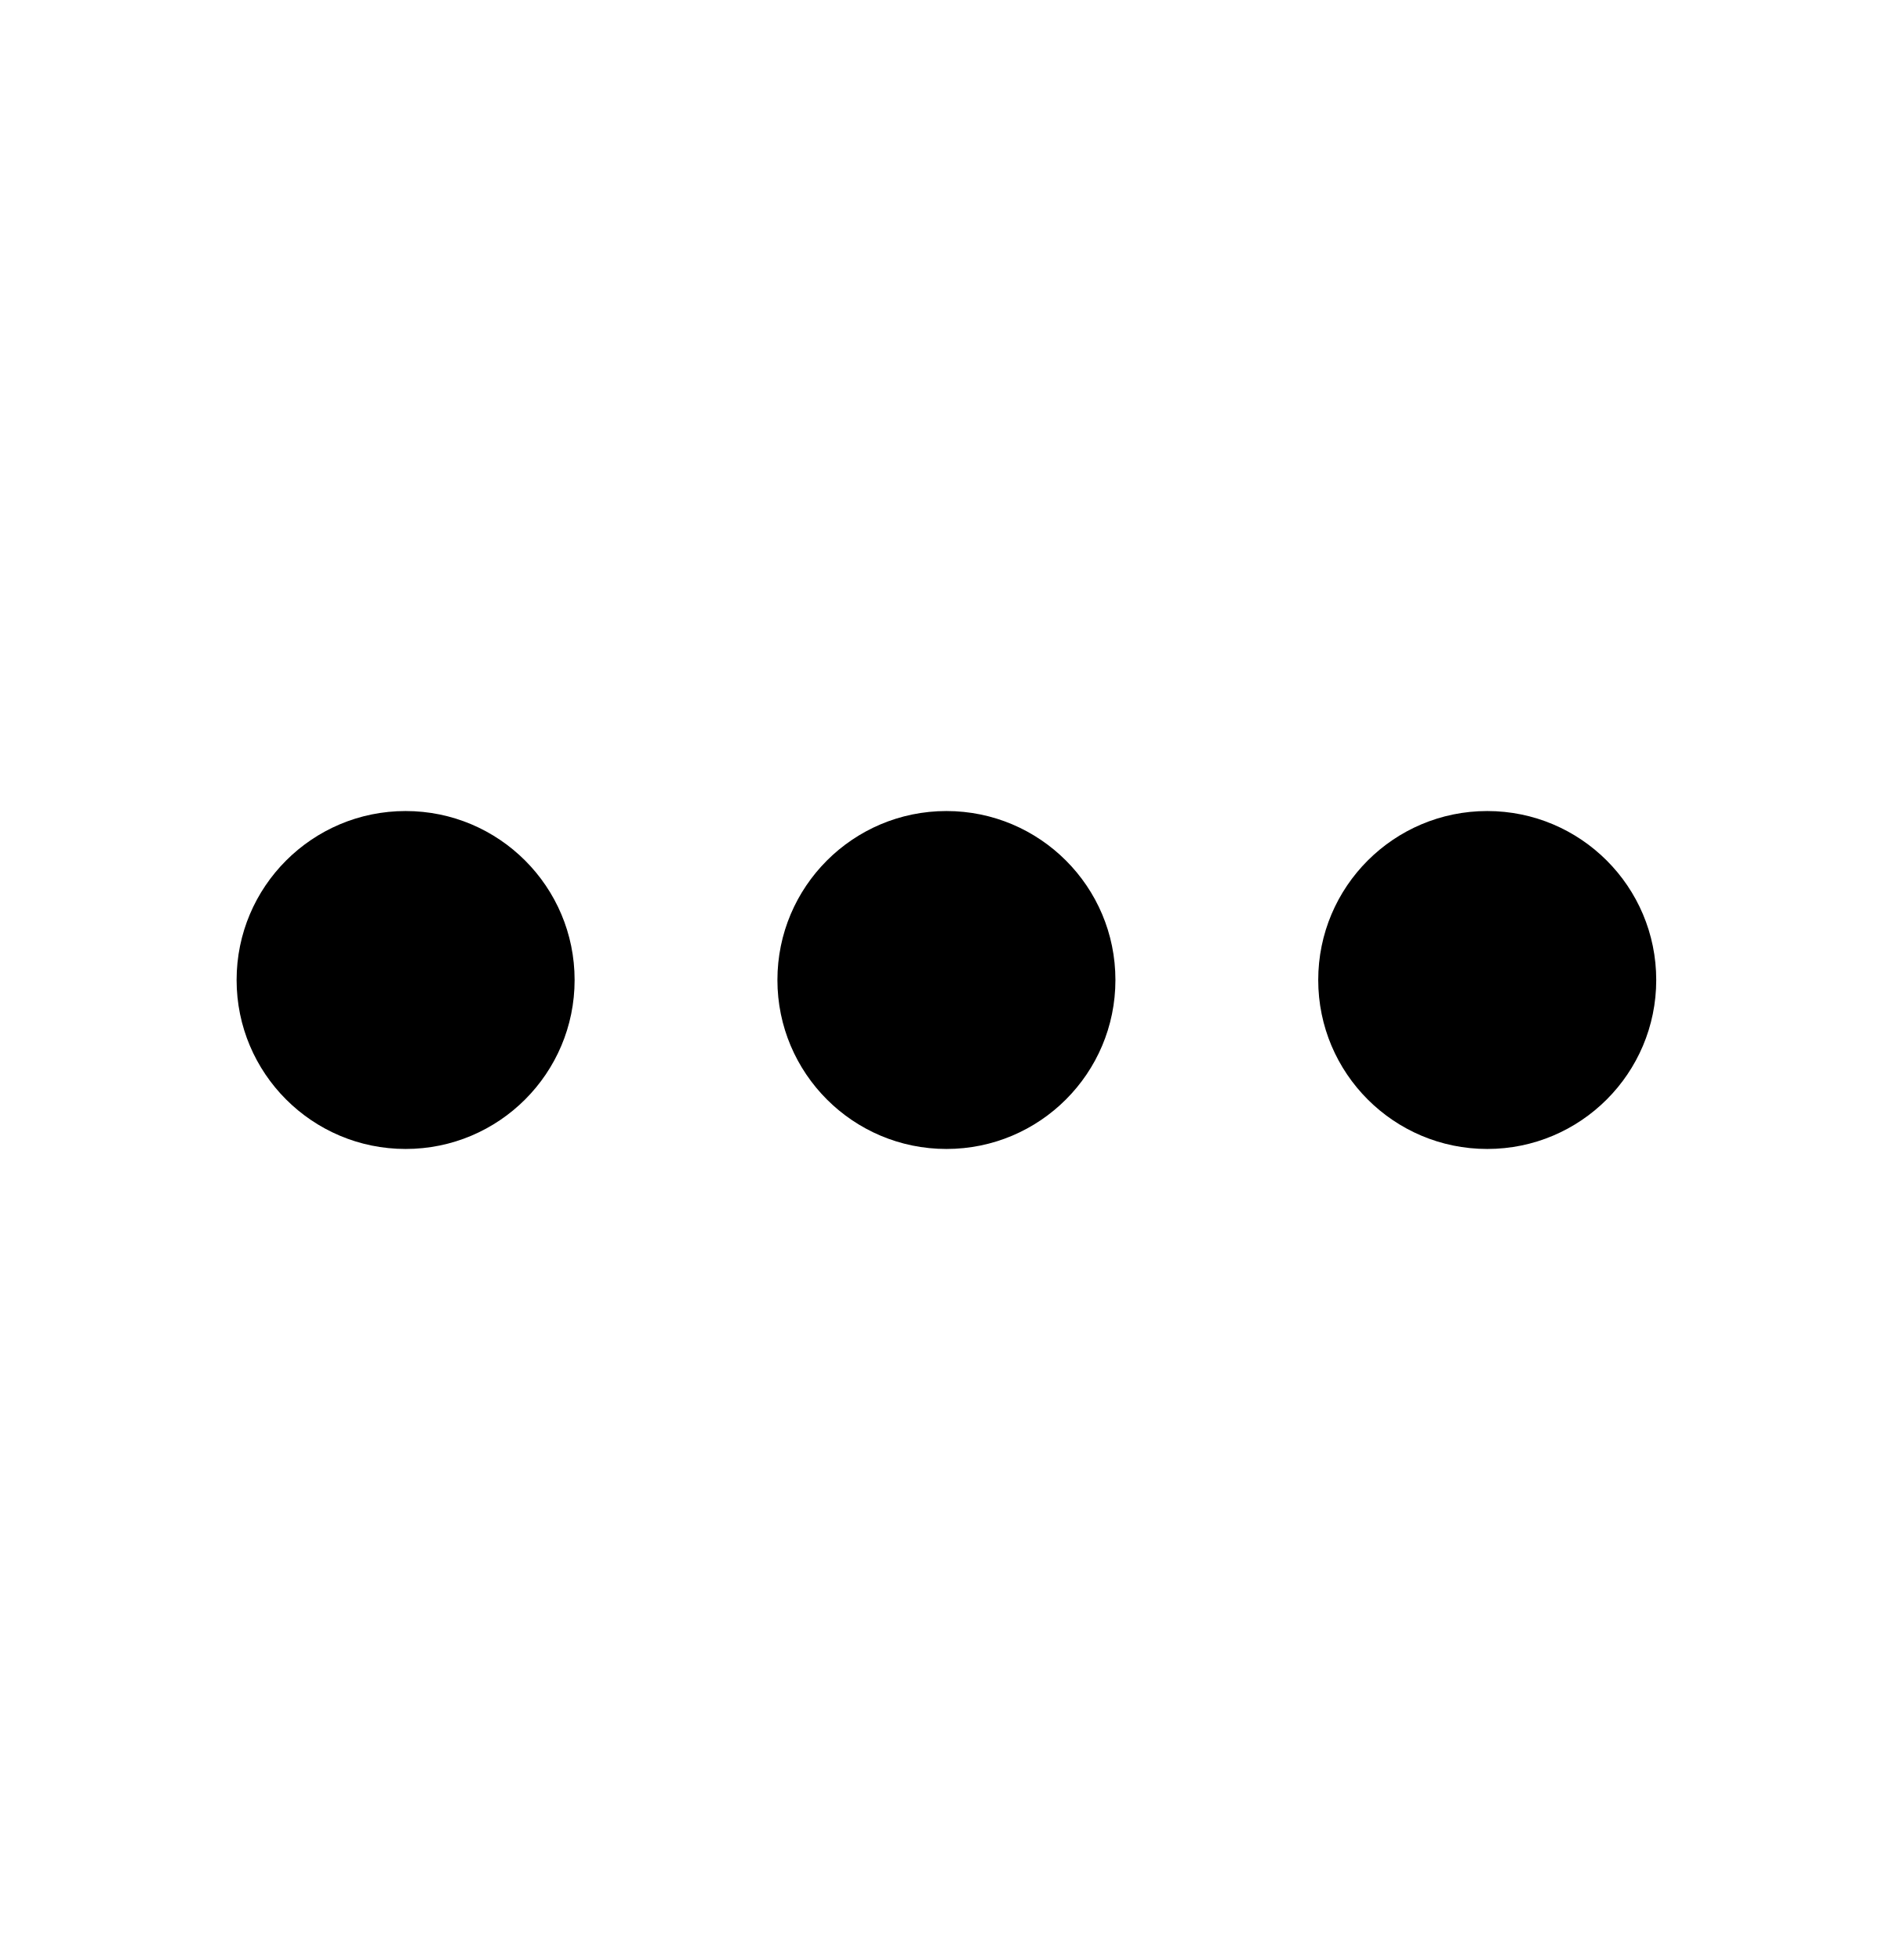
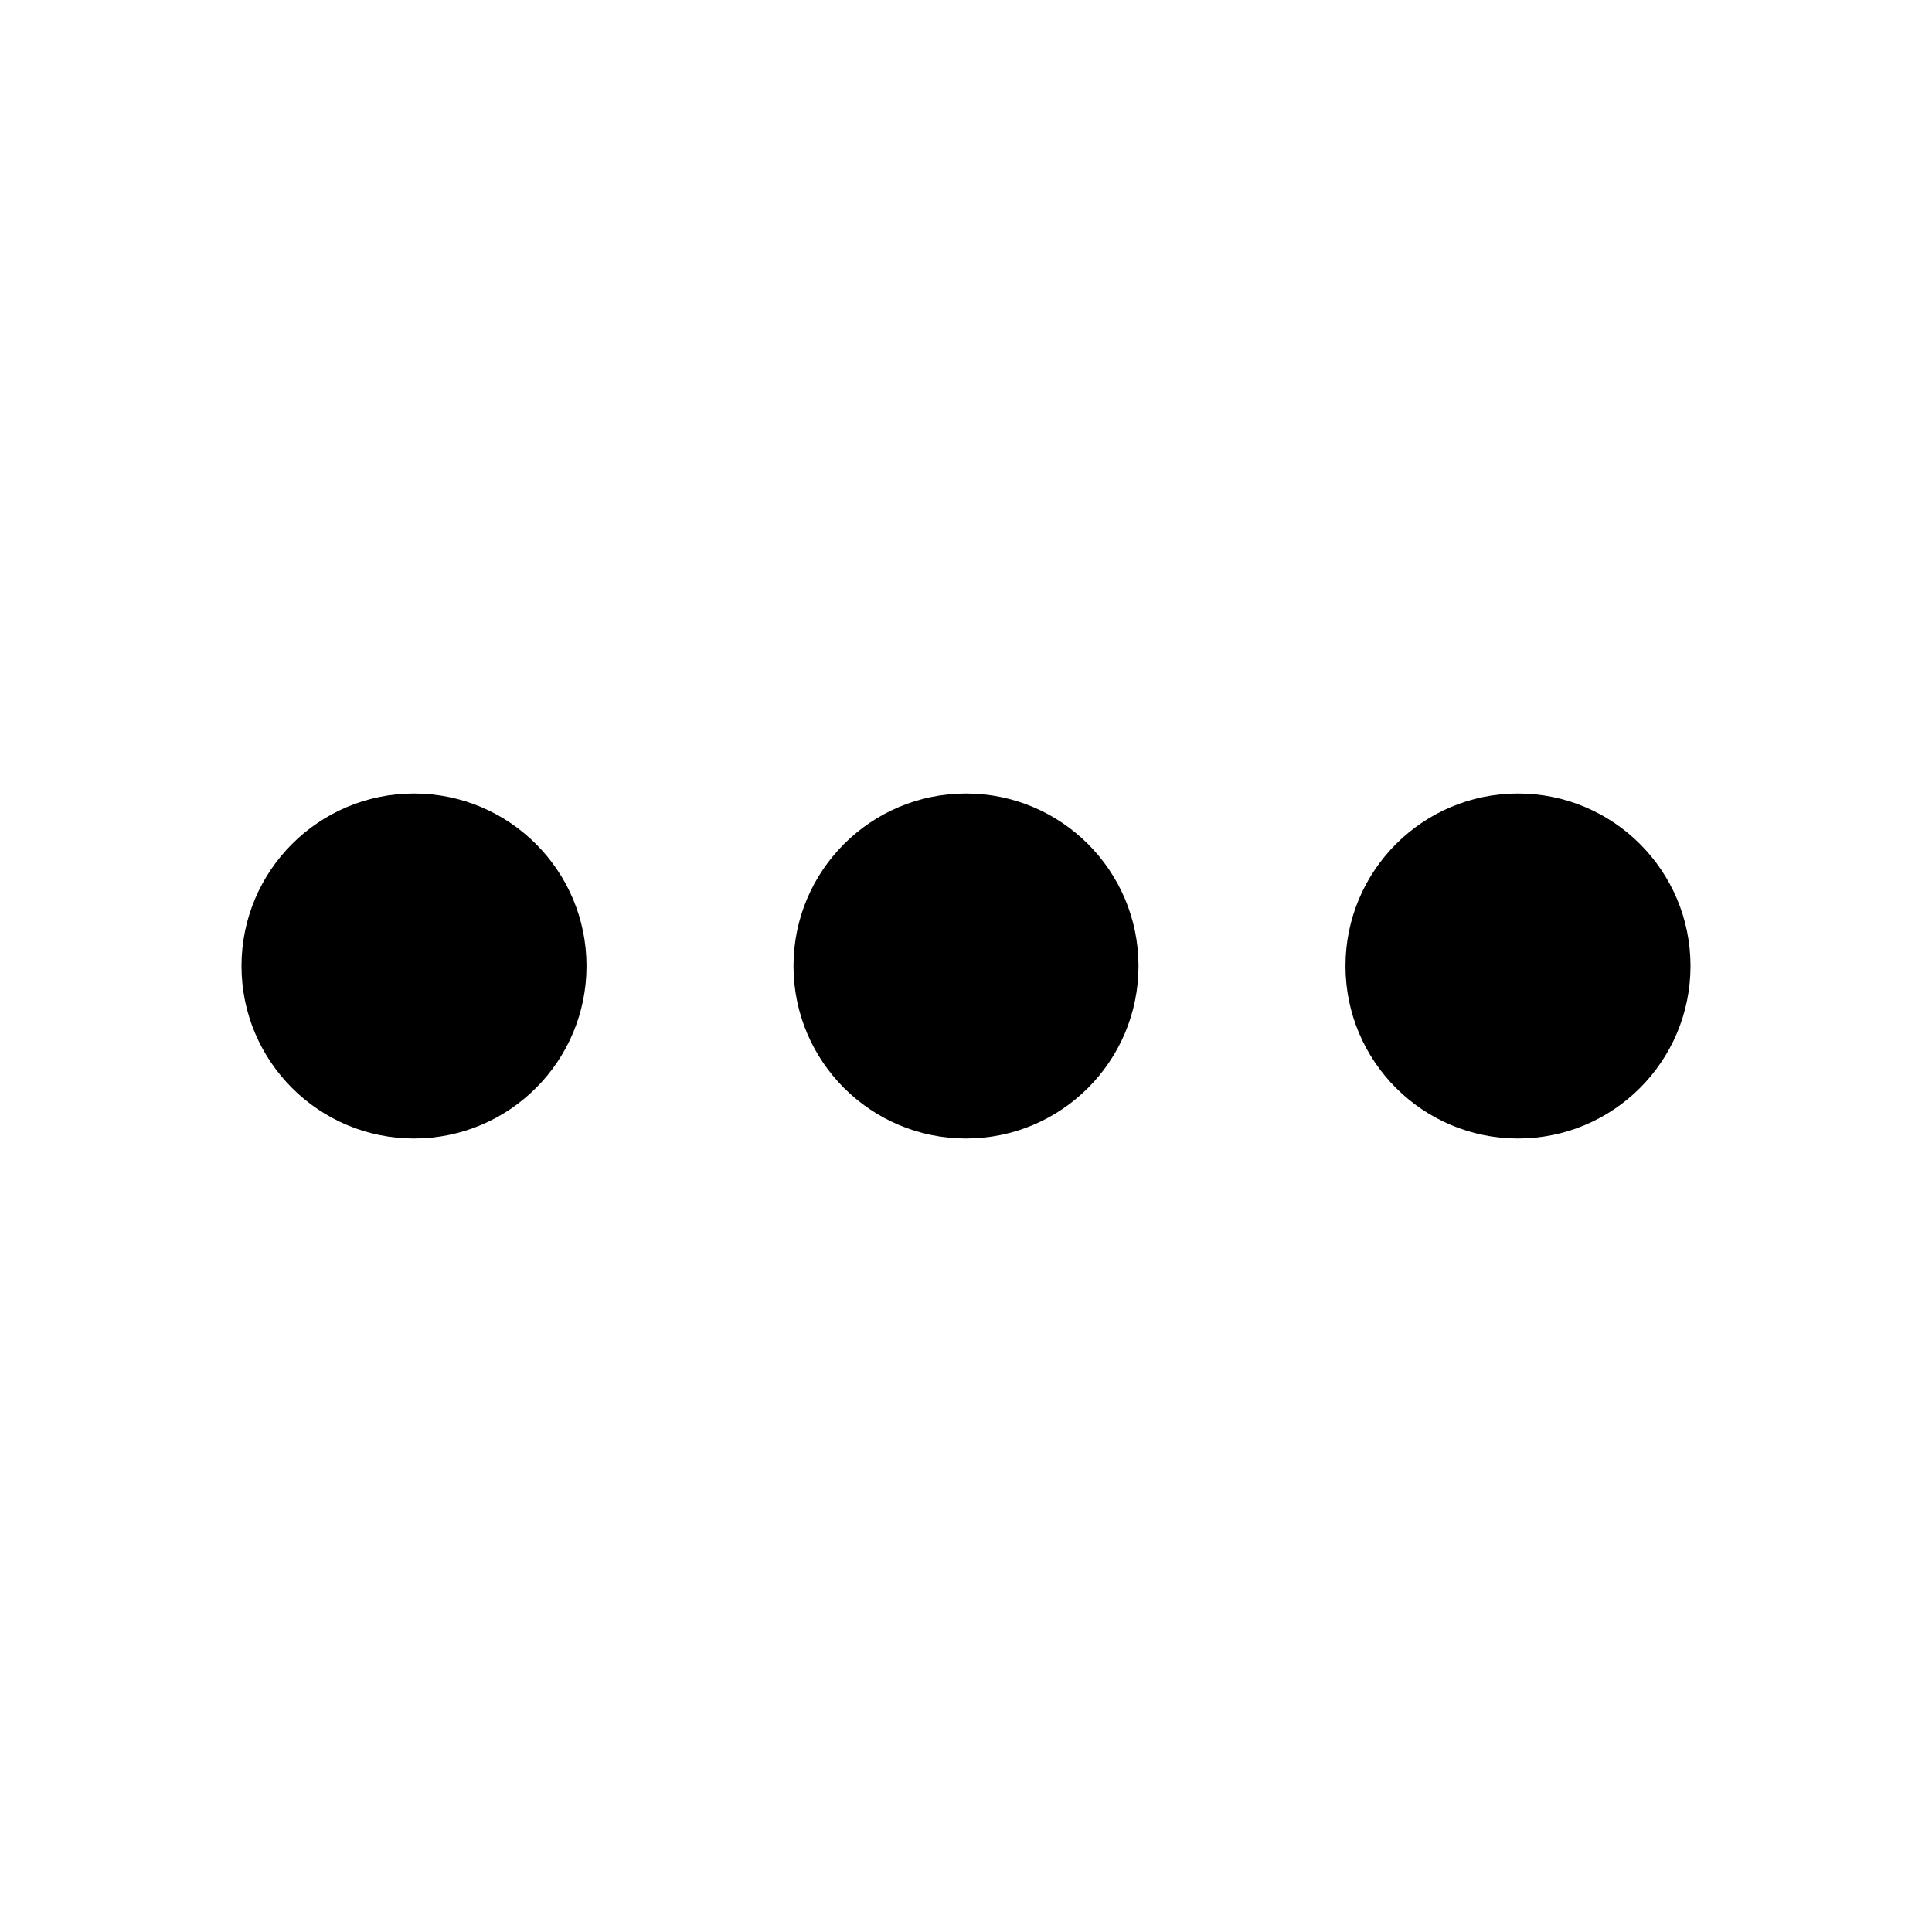
- <svg xmlns="http://www.w3.org/2000/svg" width="28" height="29" fill="currentColor" viewBox="0 0 28 29">
-   <path d="M8.5 14.5a2.5 2.5 0 1 1-5 0 2.5 2.5 0 0 1 5 0Zm8 0a2.5 2.5 0 1 1-5 0 2.5 2.5 0 0 1 5 0ZM22 17a2.5 2.5 0 1 0 0-5 2.5 2.5 0 0 0 0 5Z" />
+ <svg xmlns="http://www.w3.org/2000/svg" width="28" height="28" fill="currentColor" viewBox="0 0 28 28">
+   <path d="M8.5 14a2.5 2.5 0 1 1-5 0 2.5 2.5 0 0 1 5 0Zm8 0a2.5 2.5 0 1 1-5 0 2.5 2.5 0 0 1 5 0Zm5.5 2.5a2.5 2.5 0 1 0 0-5 2.5 2.5 0 0 0 0 5Z" />
</svg>
